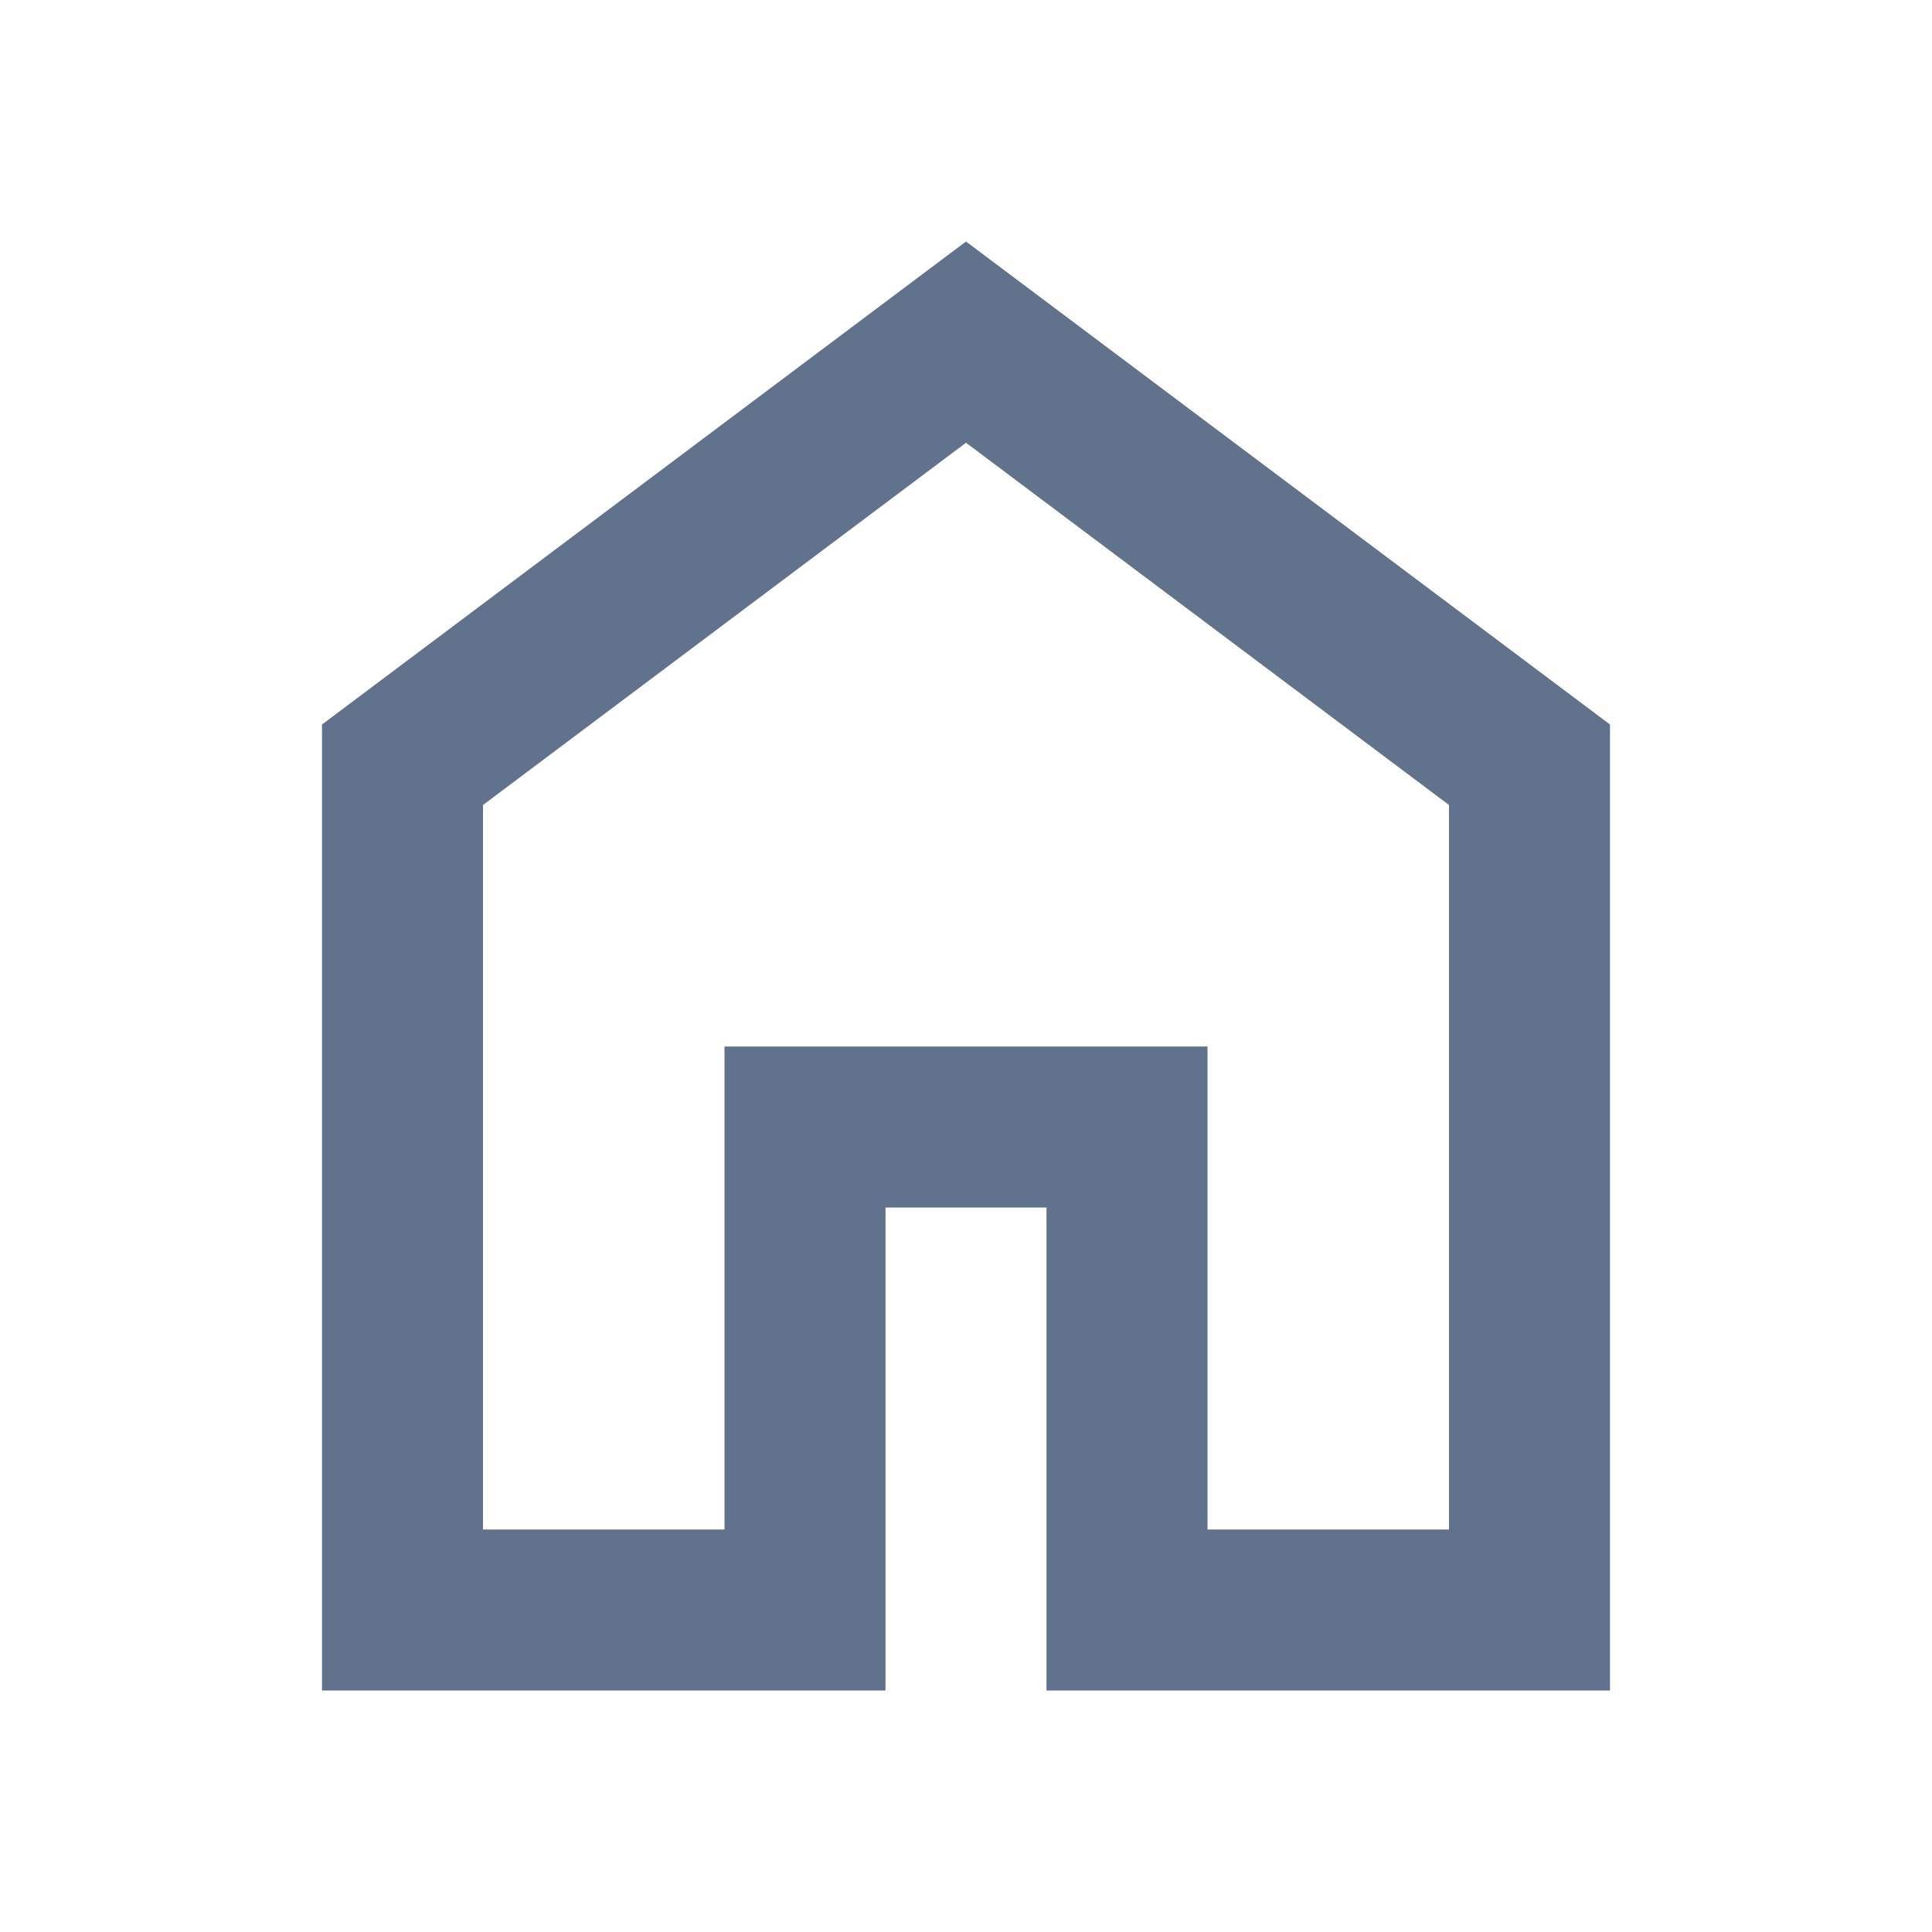
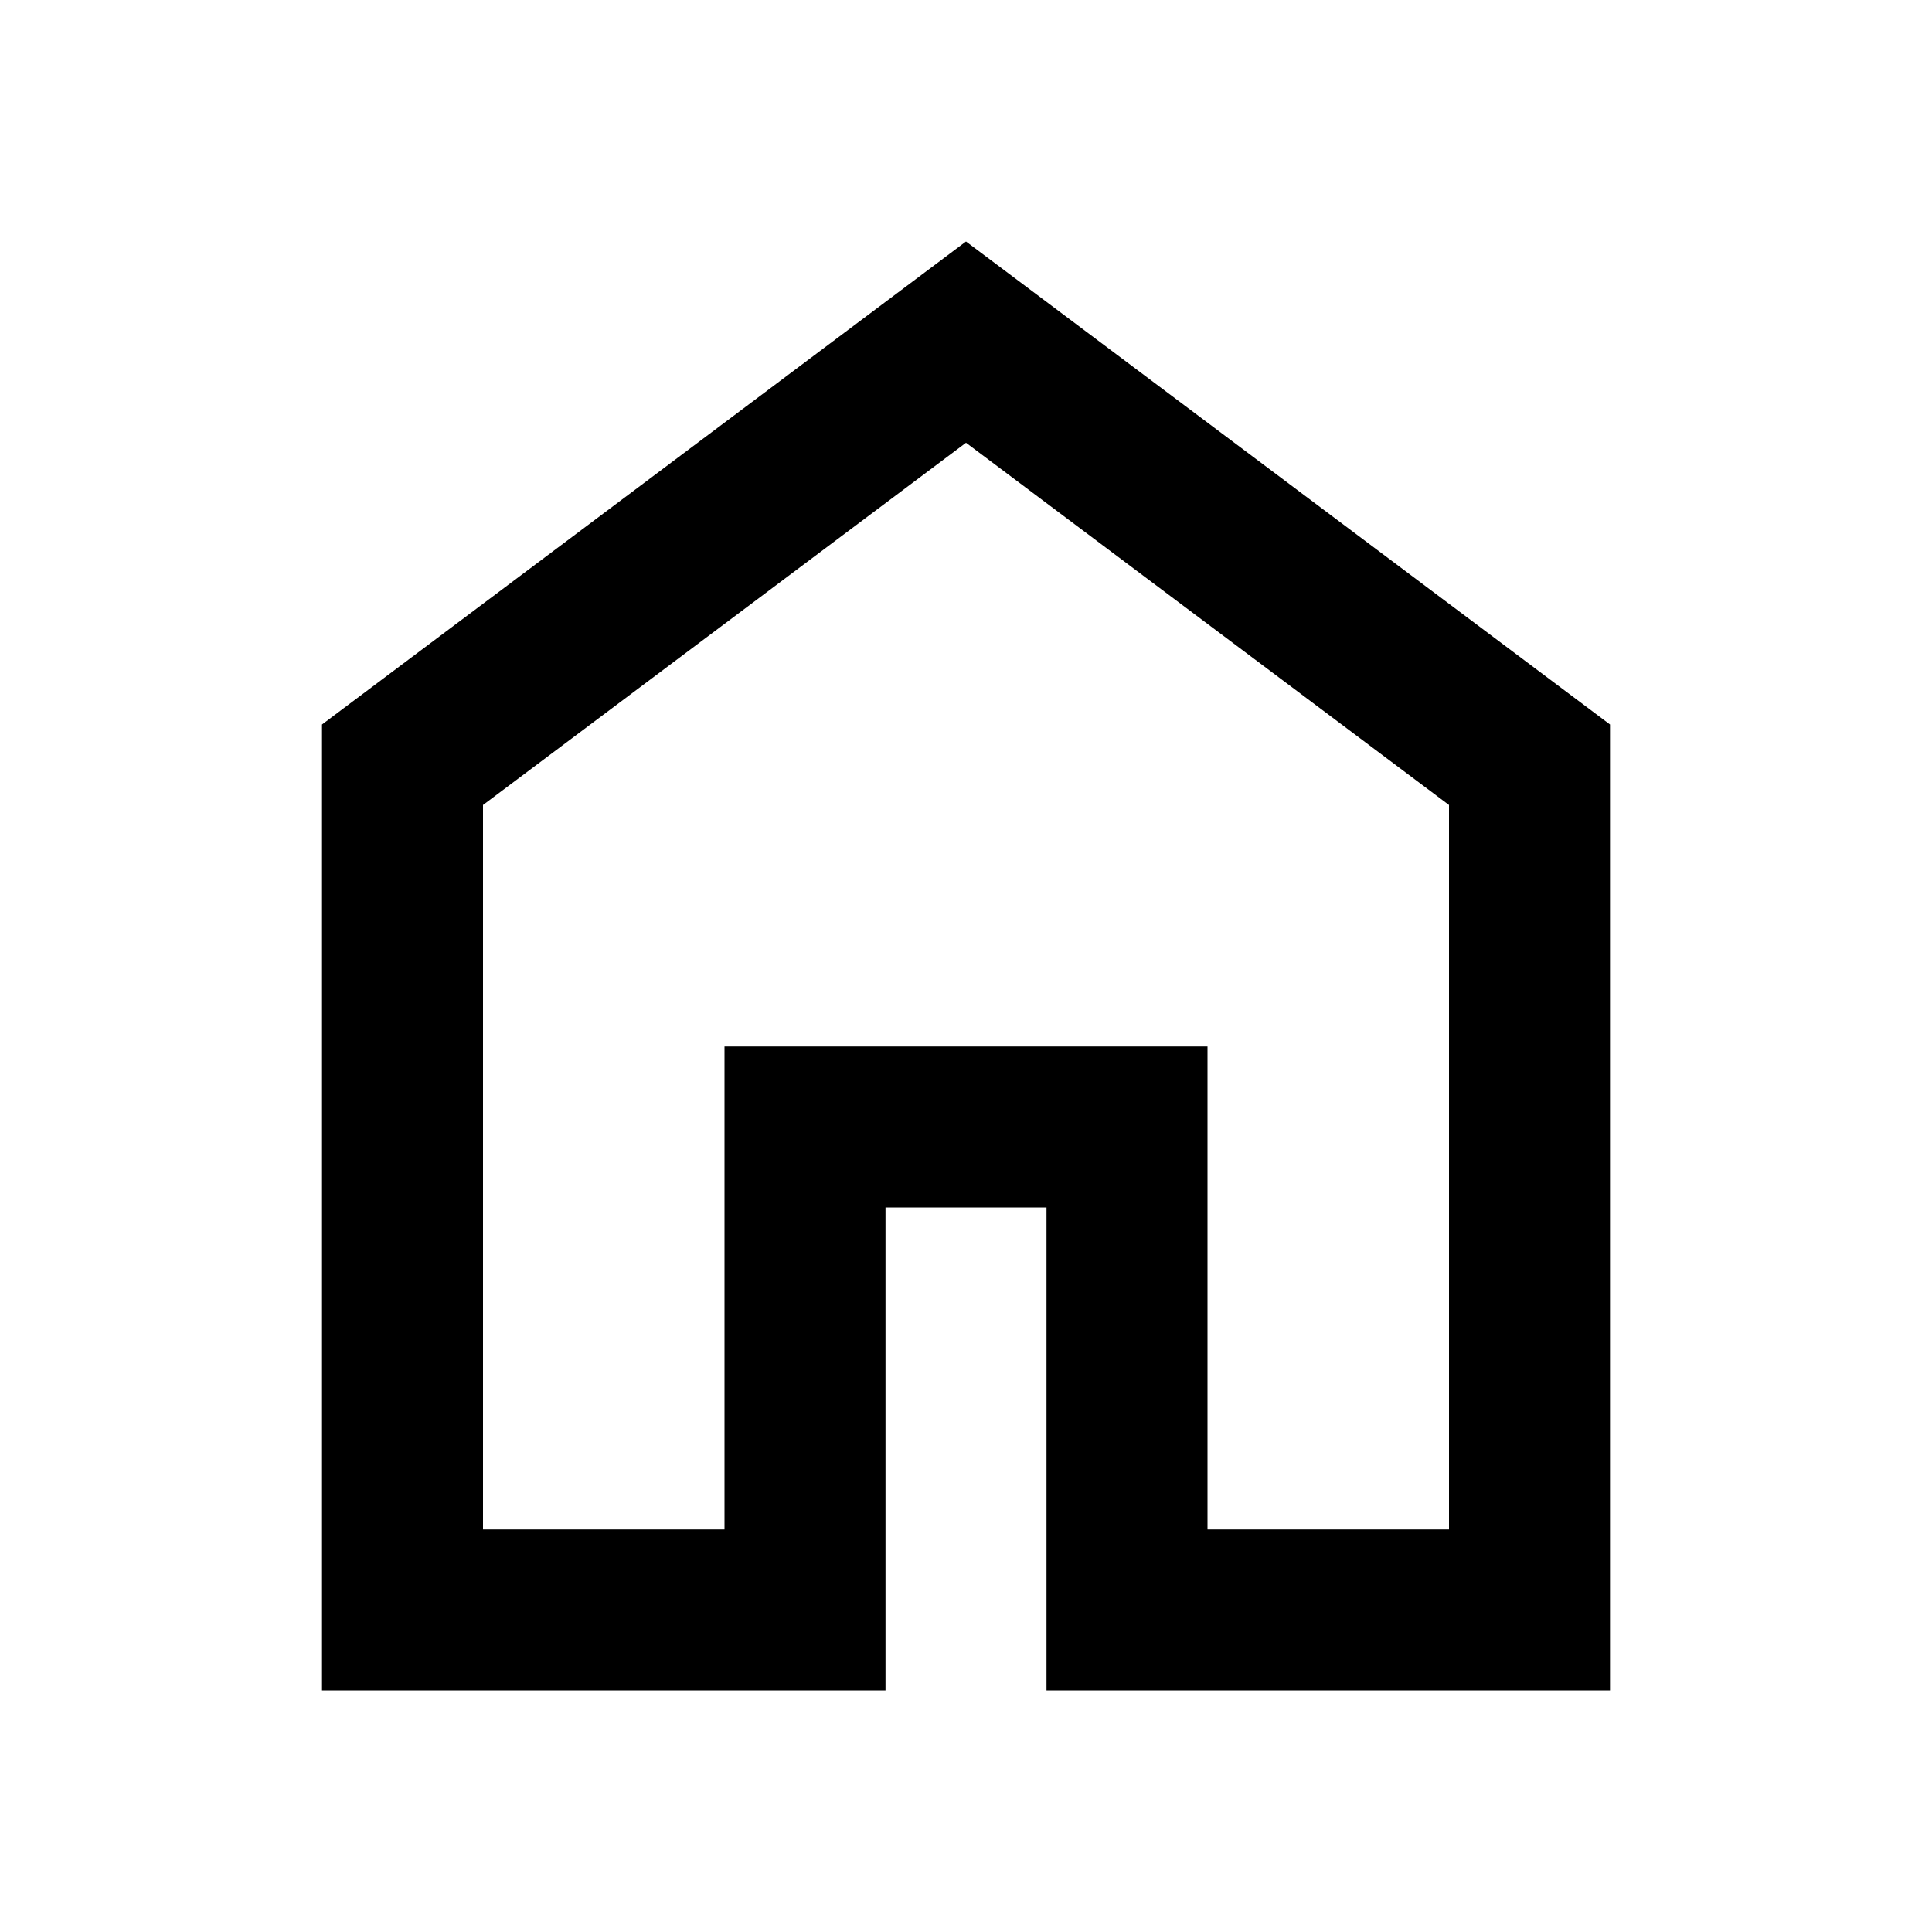
- <svg xmlns="http://www.w3.org/2000/svg" height="24px" viewBox="0 -960 960 960" width="24px" fill="#60728c">
+ <svg xmlns="http://www.w3.org/2000/svg" height="24px" viewBox="0 -960 960 960" width="24px" fill="currentColor">
  <path d="M240-200h120v-240h240v240h120v-360L480-740 240-560v360Zm-80 80v-480l320-240 320 240v480H520v-240h-80v240H160Zm320-350Z" />
</svg>
